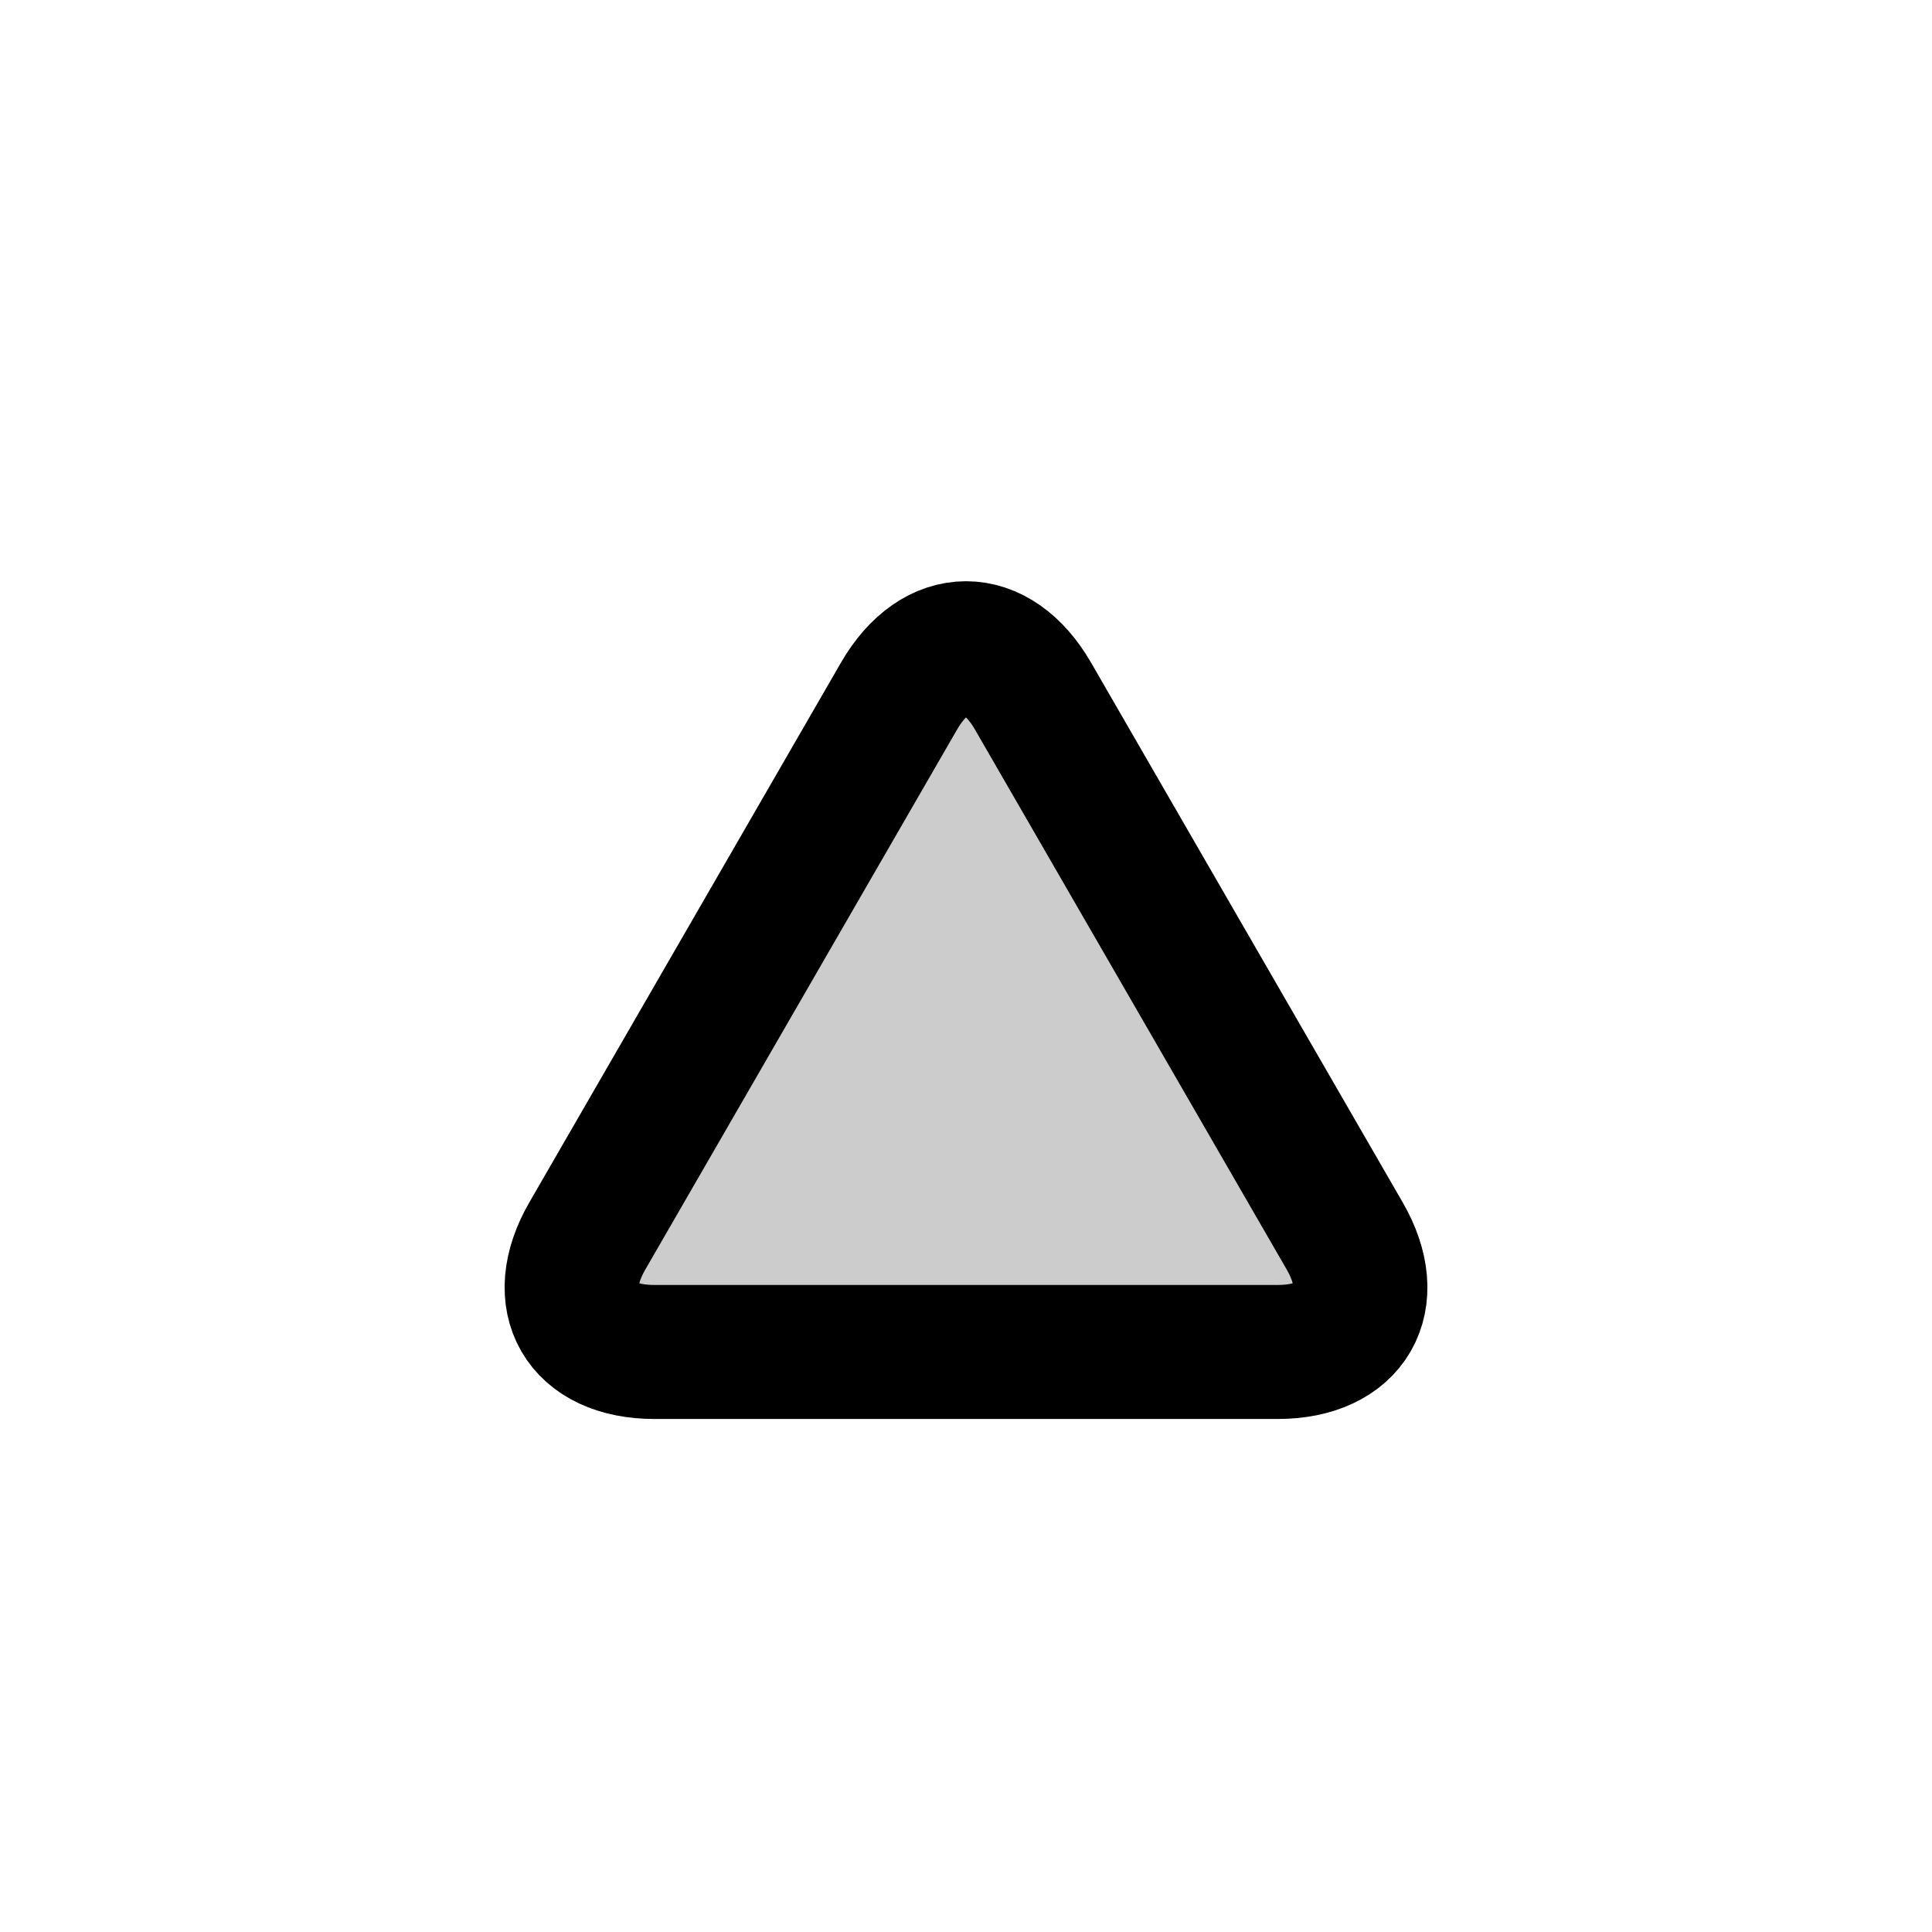
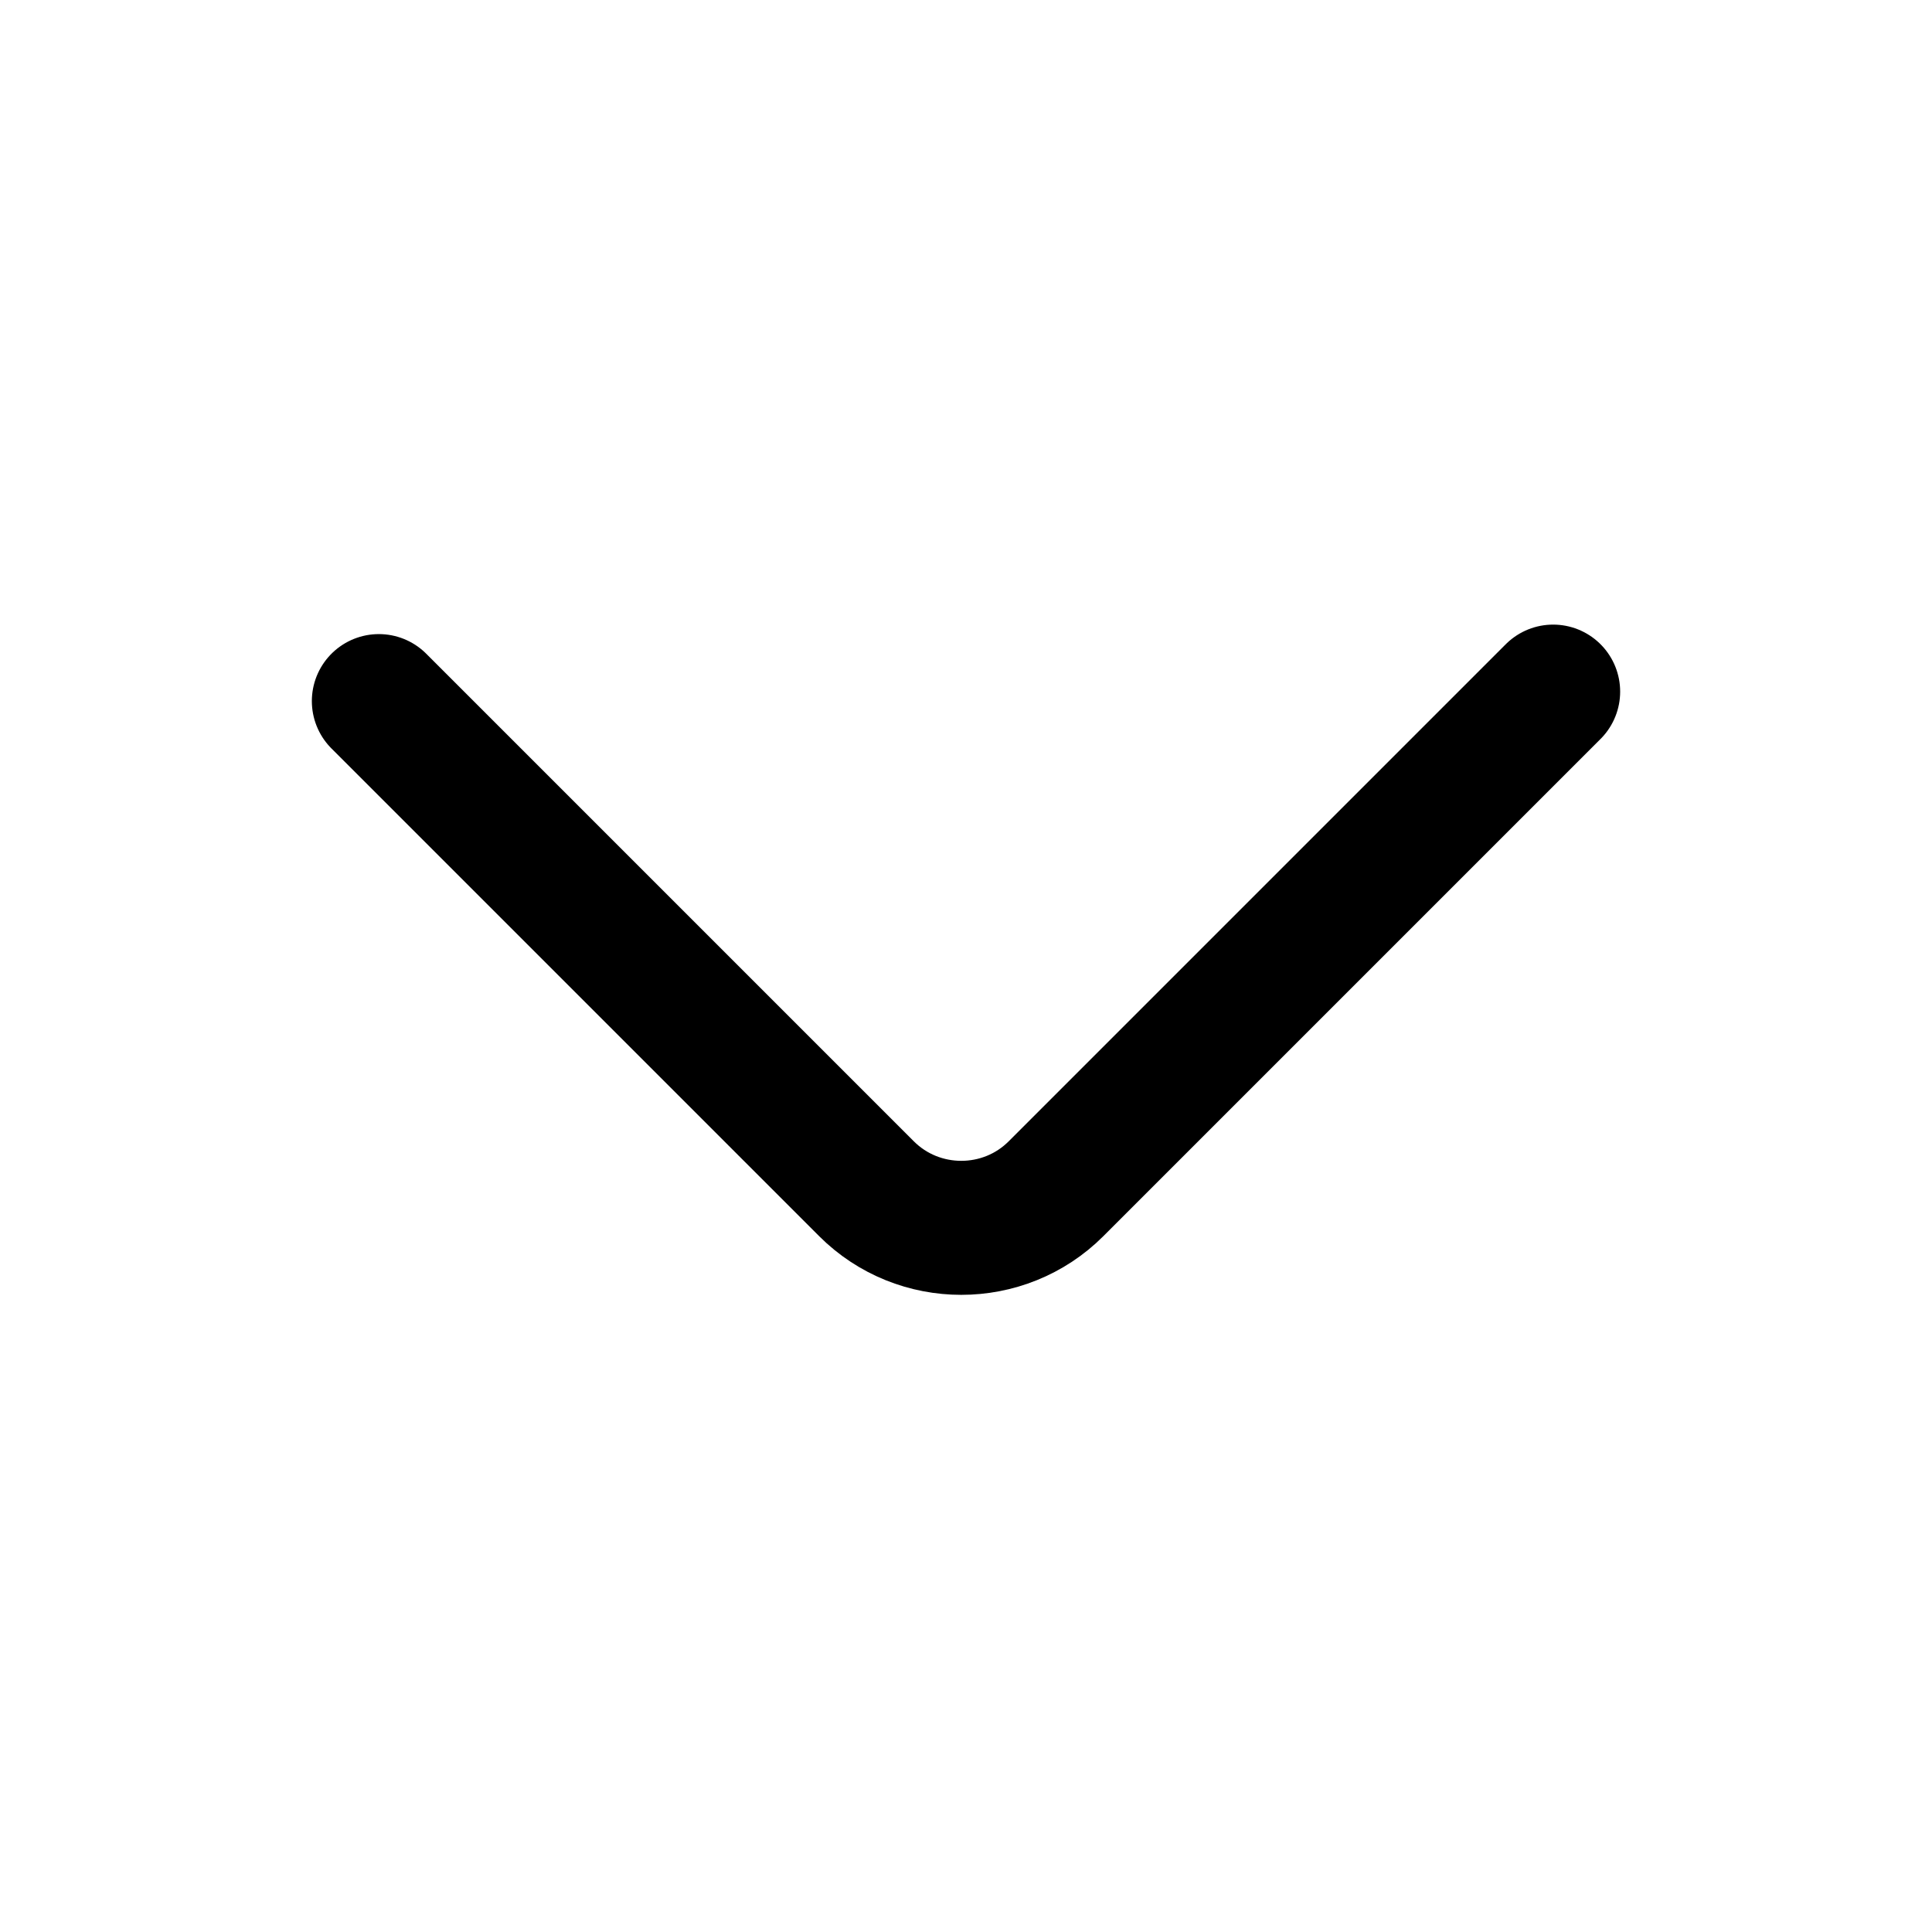
<svg xmlns="http://www.w3.org/2000/svg" version="1.1" id="Layer_1" x="0px" y="0px" width="72.083px" height="72.083px" viewBox="0 0 72.083 72.083" enable-background="new 0 0 72.083 72.083" xml:space="preserve">
  <g>
-     <path fill="currentColor" fill-opacity=".2" d="M17.977,7.538" />
+     <path fill="#010101" d="M17.977,7.538" />
    <path fill="none" stroke="currentColor" stroke-linecap="round" stroke-linejoin="round" stroke-miterlimit="10" d="M17.977,7.538" />
  </g>
  <g>
-     <path fill="currentColor" fill-opacity=".2" d="M24.414,50.442c-2.75,0-3.875-1.949-2.5-4.33l11.628-20.14c1.375-2.382,3.625-2.382,5,0l11.628,20.14   c1.375,2.382,0.25,4.33-2.5,4.33H24.414z" />
-     <path fill="none" stroke="currentColor" stroke-width="5" stroke-linecap="round" stroke-linejoin="round" stroke-miterlimit="10" d="   M24.414,50.442c-2.75,0-3.875-1.949-2.5-4.33l11.628-20.14c1.375-2.382,3.625-2.382,5,0l11.628,20.14   c1.375,2.382,0.25,4.33-2.5,4.33H24.414z" />
+     <path fill="none" stroke="currentColor" stroke-width="5" stroke-linecap="round" stroke-linejoin="round" stroke-miterlimit="10" d="   M14.135,26.158l18.194,18.194c1.945,1.945,5.127,1.945,7.071,0l18.548-18.548" />
  </g>
</svg>
